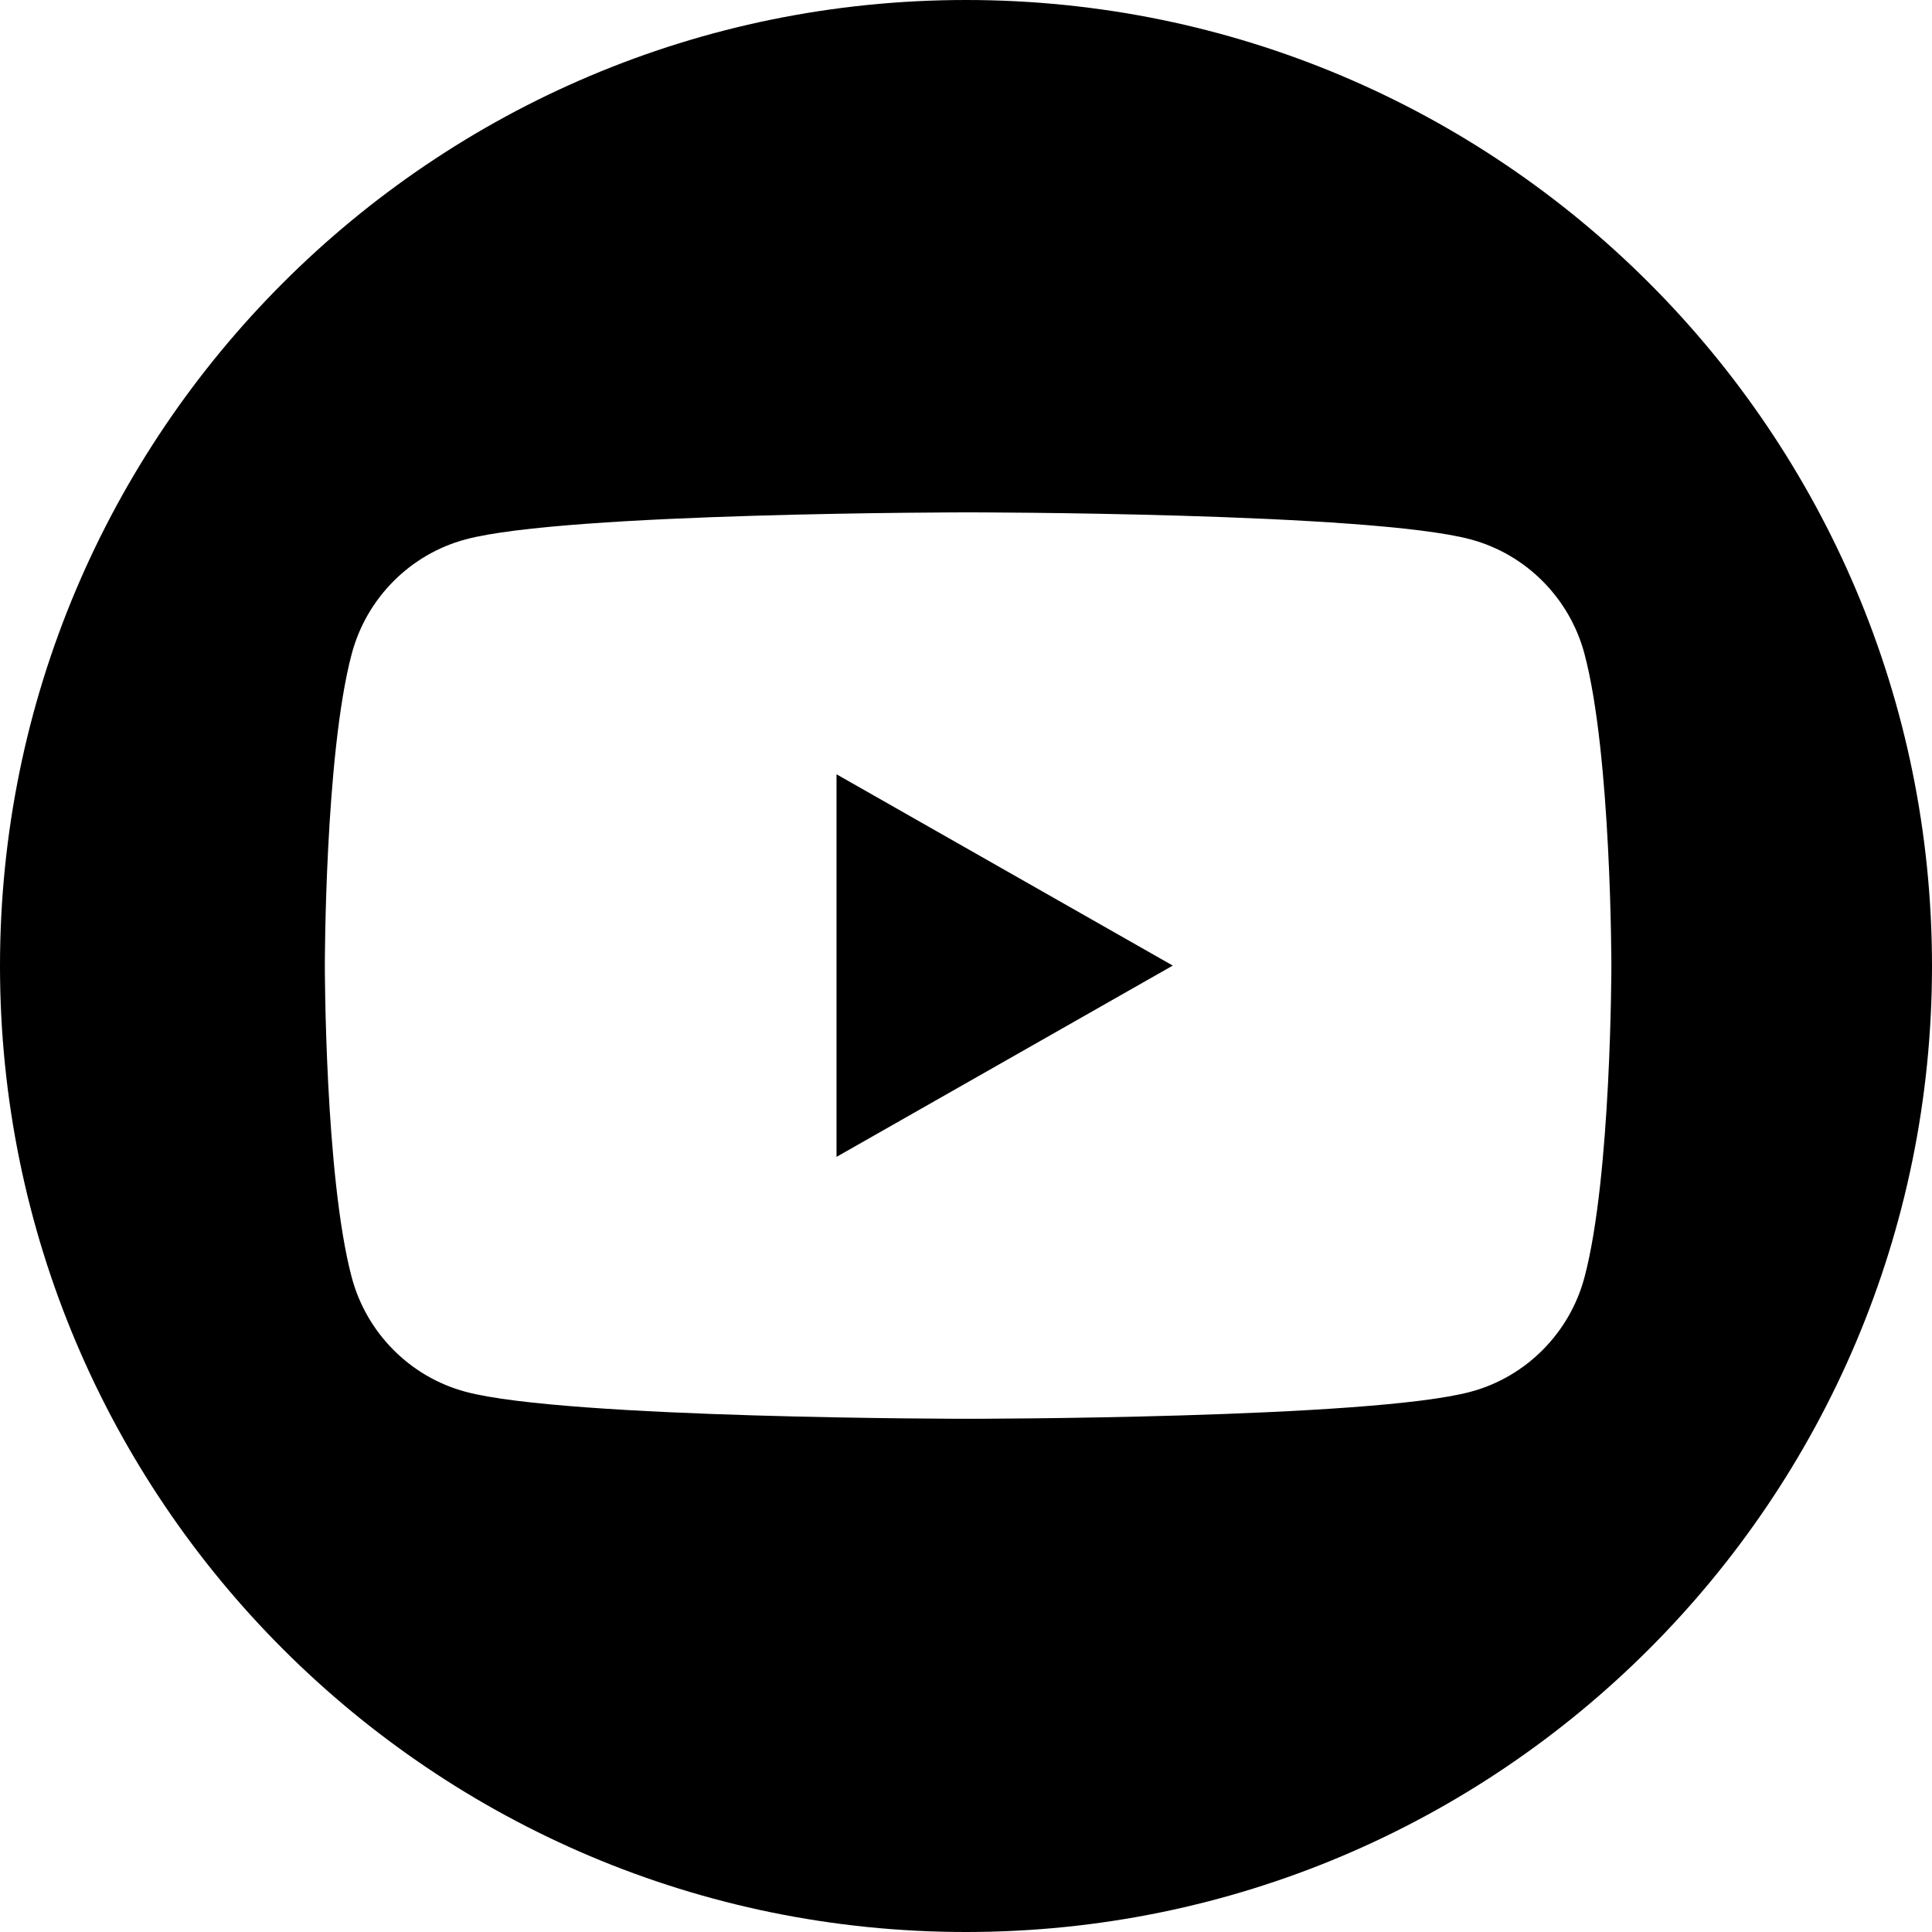
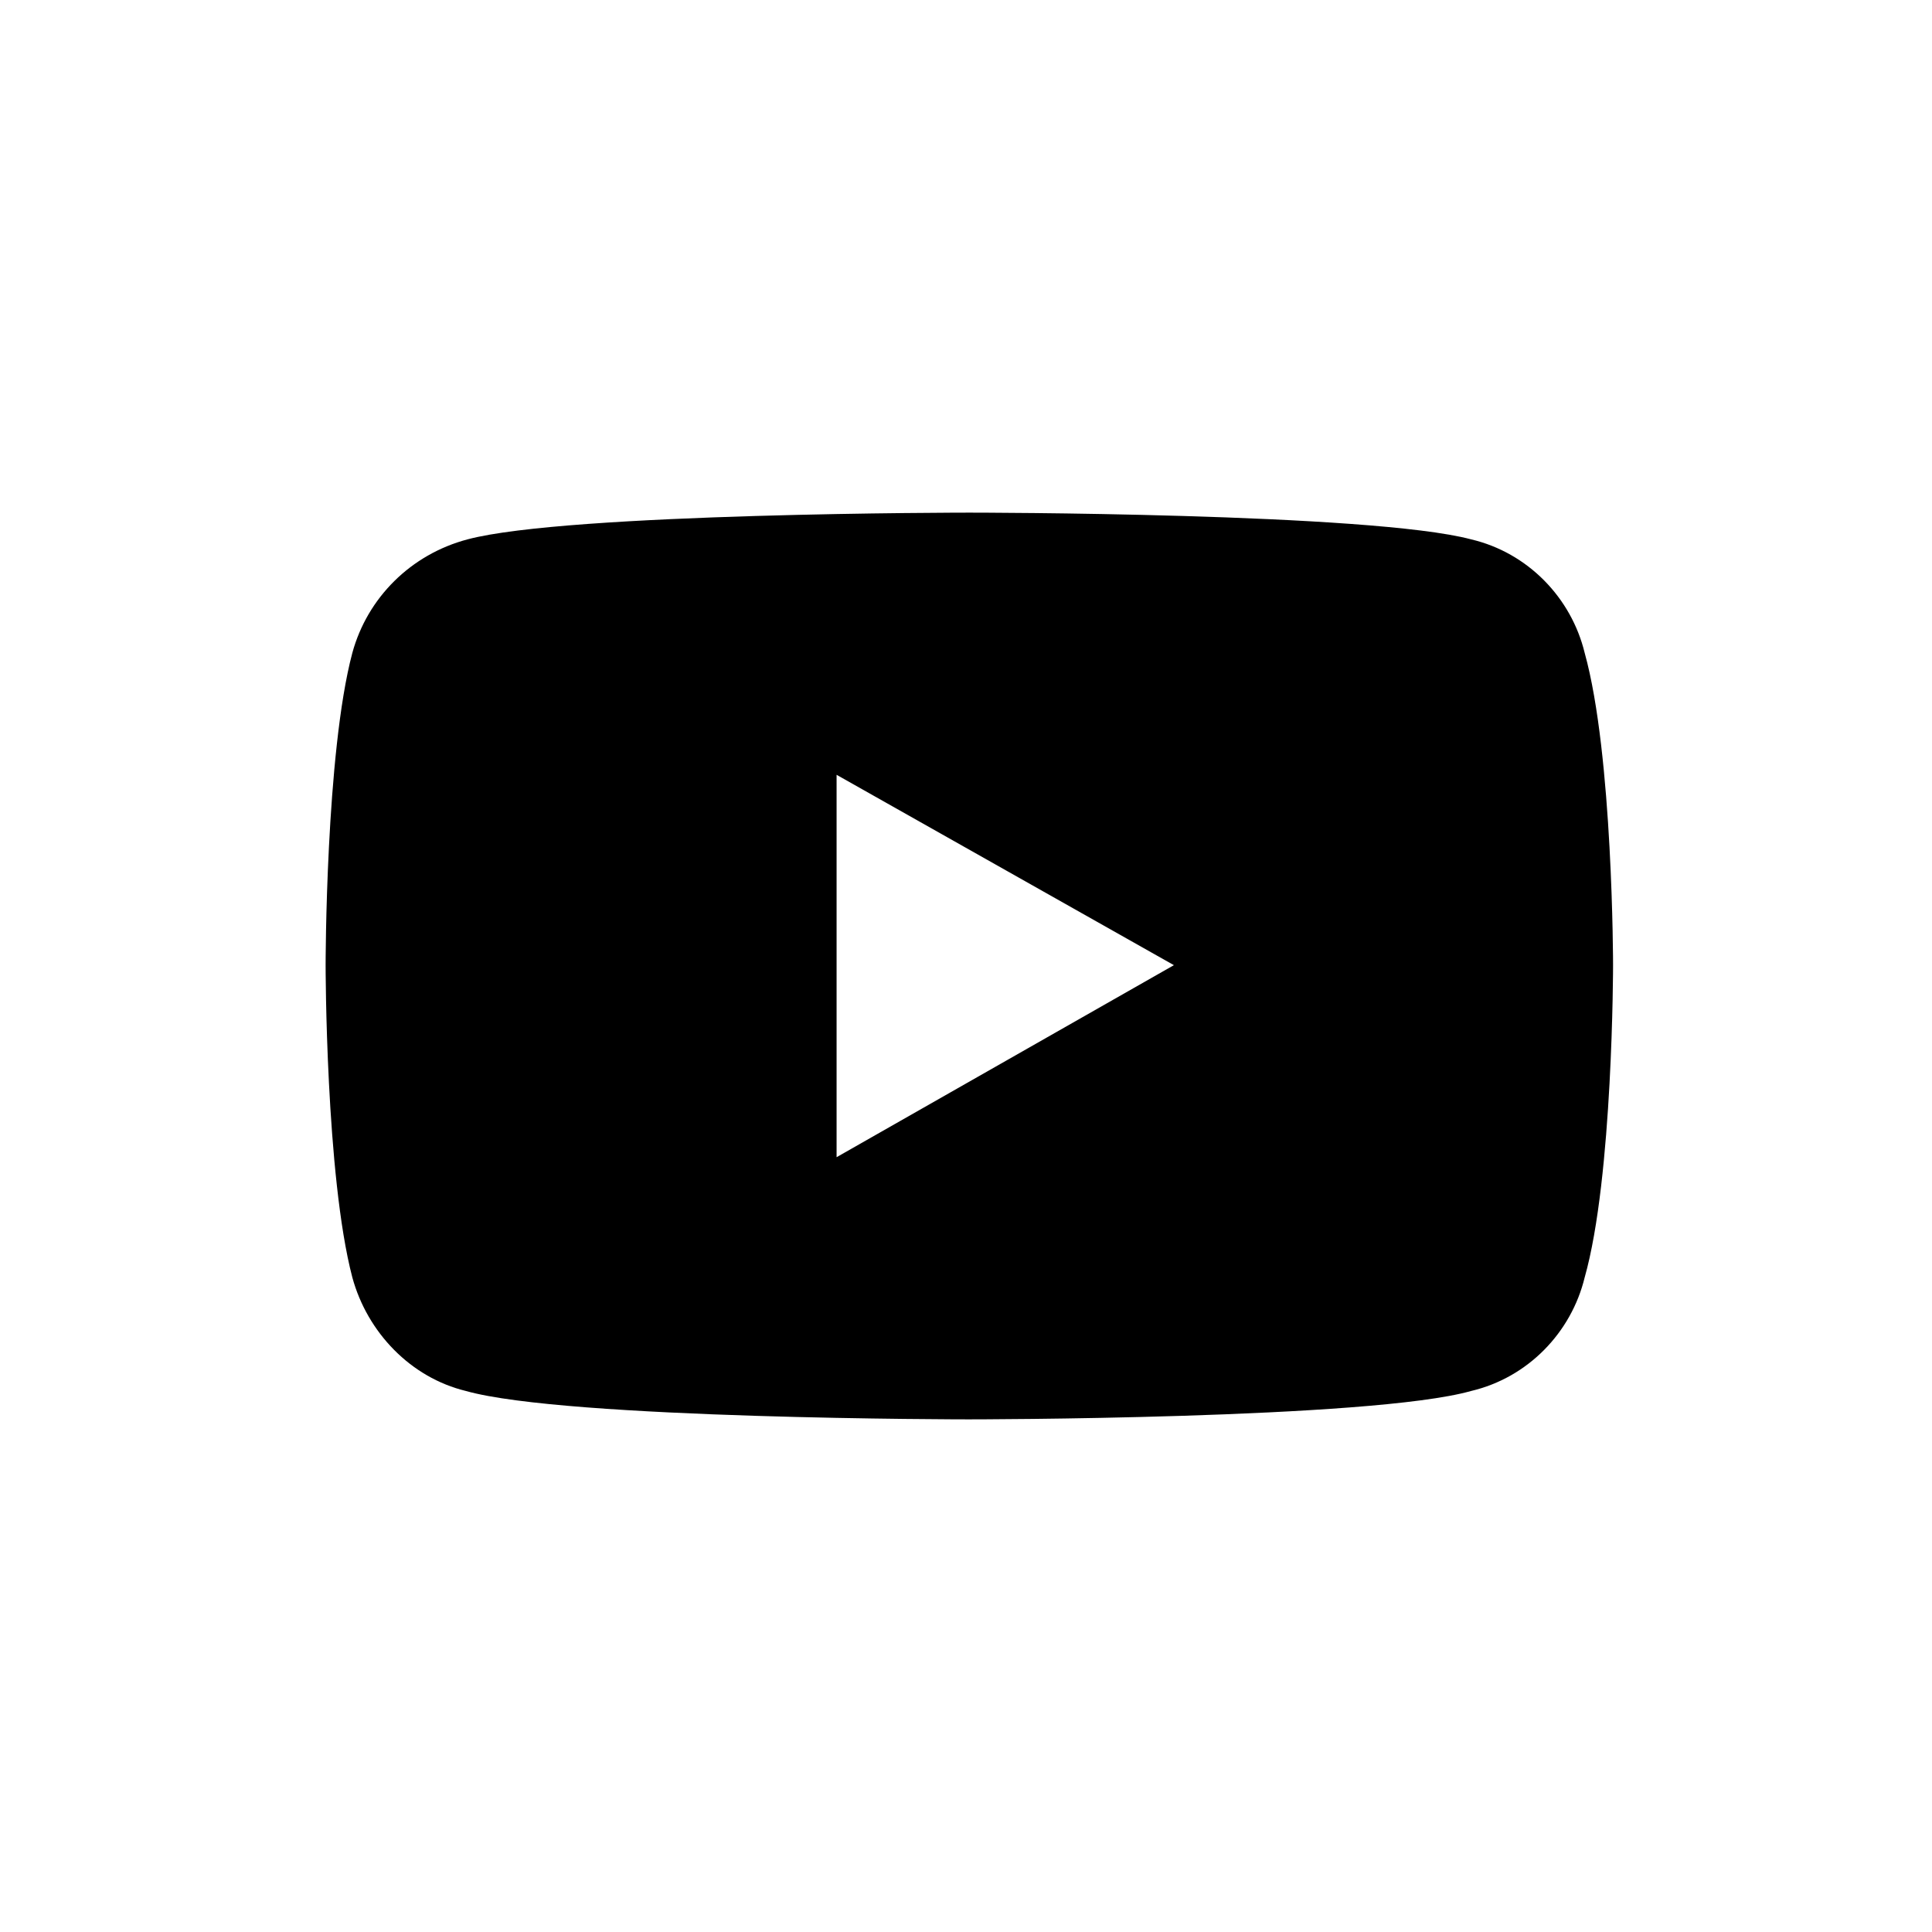
- <svg xmlns="http://www.w3.org/2000/svg" viewBox="51.326 109.468 115.74 115.74" fill="#000">
-   <path d="M109.196 109.468a57.87 57.87 0 0 0-57.87 57.87 57.87 57.87 0 0 0 57.87 57.87 57.87 57.87 0 0 0 57.87-57.87 57.87 57.87 0 0 0-57.87-57.87zm.126 30.694s24.101 0 30.111 1.621c3.317.892 5.929 3.52 6.815 6.859 1.61 6.049 1.61 18.67 1.61 18.67s0 12.622-1.61 18.673c-.886 3.337-3.498 5.966-6.815 6.858-6.01 1.62-30.111 1.62-30.111 1.62s-24.102 0-30.112-1.62c-3.317-.892-5.928-3.521-6.814-6.858-1.61-6.05-1.61-18.672-1.61-18.672s0-12.622 1.61-18.671c.886-3.338 3.497-5.967 6.814-6.859 6.01-1.621 30.112-1.621 30.112-1.621zm-7.883 15.691v22.92l20.144-11.46z" />
+ <svg xmlns="http://www.w3.org/2000/svg" viewBox="51.3 109.5 115.7 115.7" fill="#000">
+   <path d="M109.3 140.2s-24 0-30 1.6c-3.4.9-6 3.5-6.9 6.8-1.6 6-1.6 18.7-1.6 18.7s0 12.6 1.6 18.7c.9 3.3 3.5 6 6.8 6.8 6 1.7 30.1 1.7 30.1 1.7s24.1 0 30.1-1.7c3.4-.8 6-3.5 6.8-6.8 1.7-6 1.7-18.7 1.7-18.7s0-12.6-1.7-18.7c-.8-3.3-3.4-6-6.8-6.8-6-1.6-30-1.6-30-1.6zm-7.9 15.7l20.2 11.4-20.2 11.5v-23z" />
</svg>
